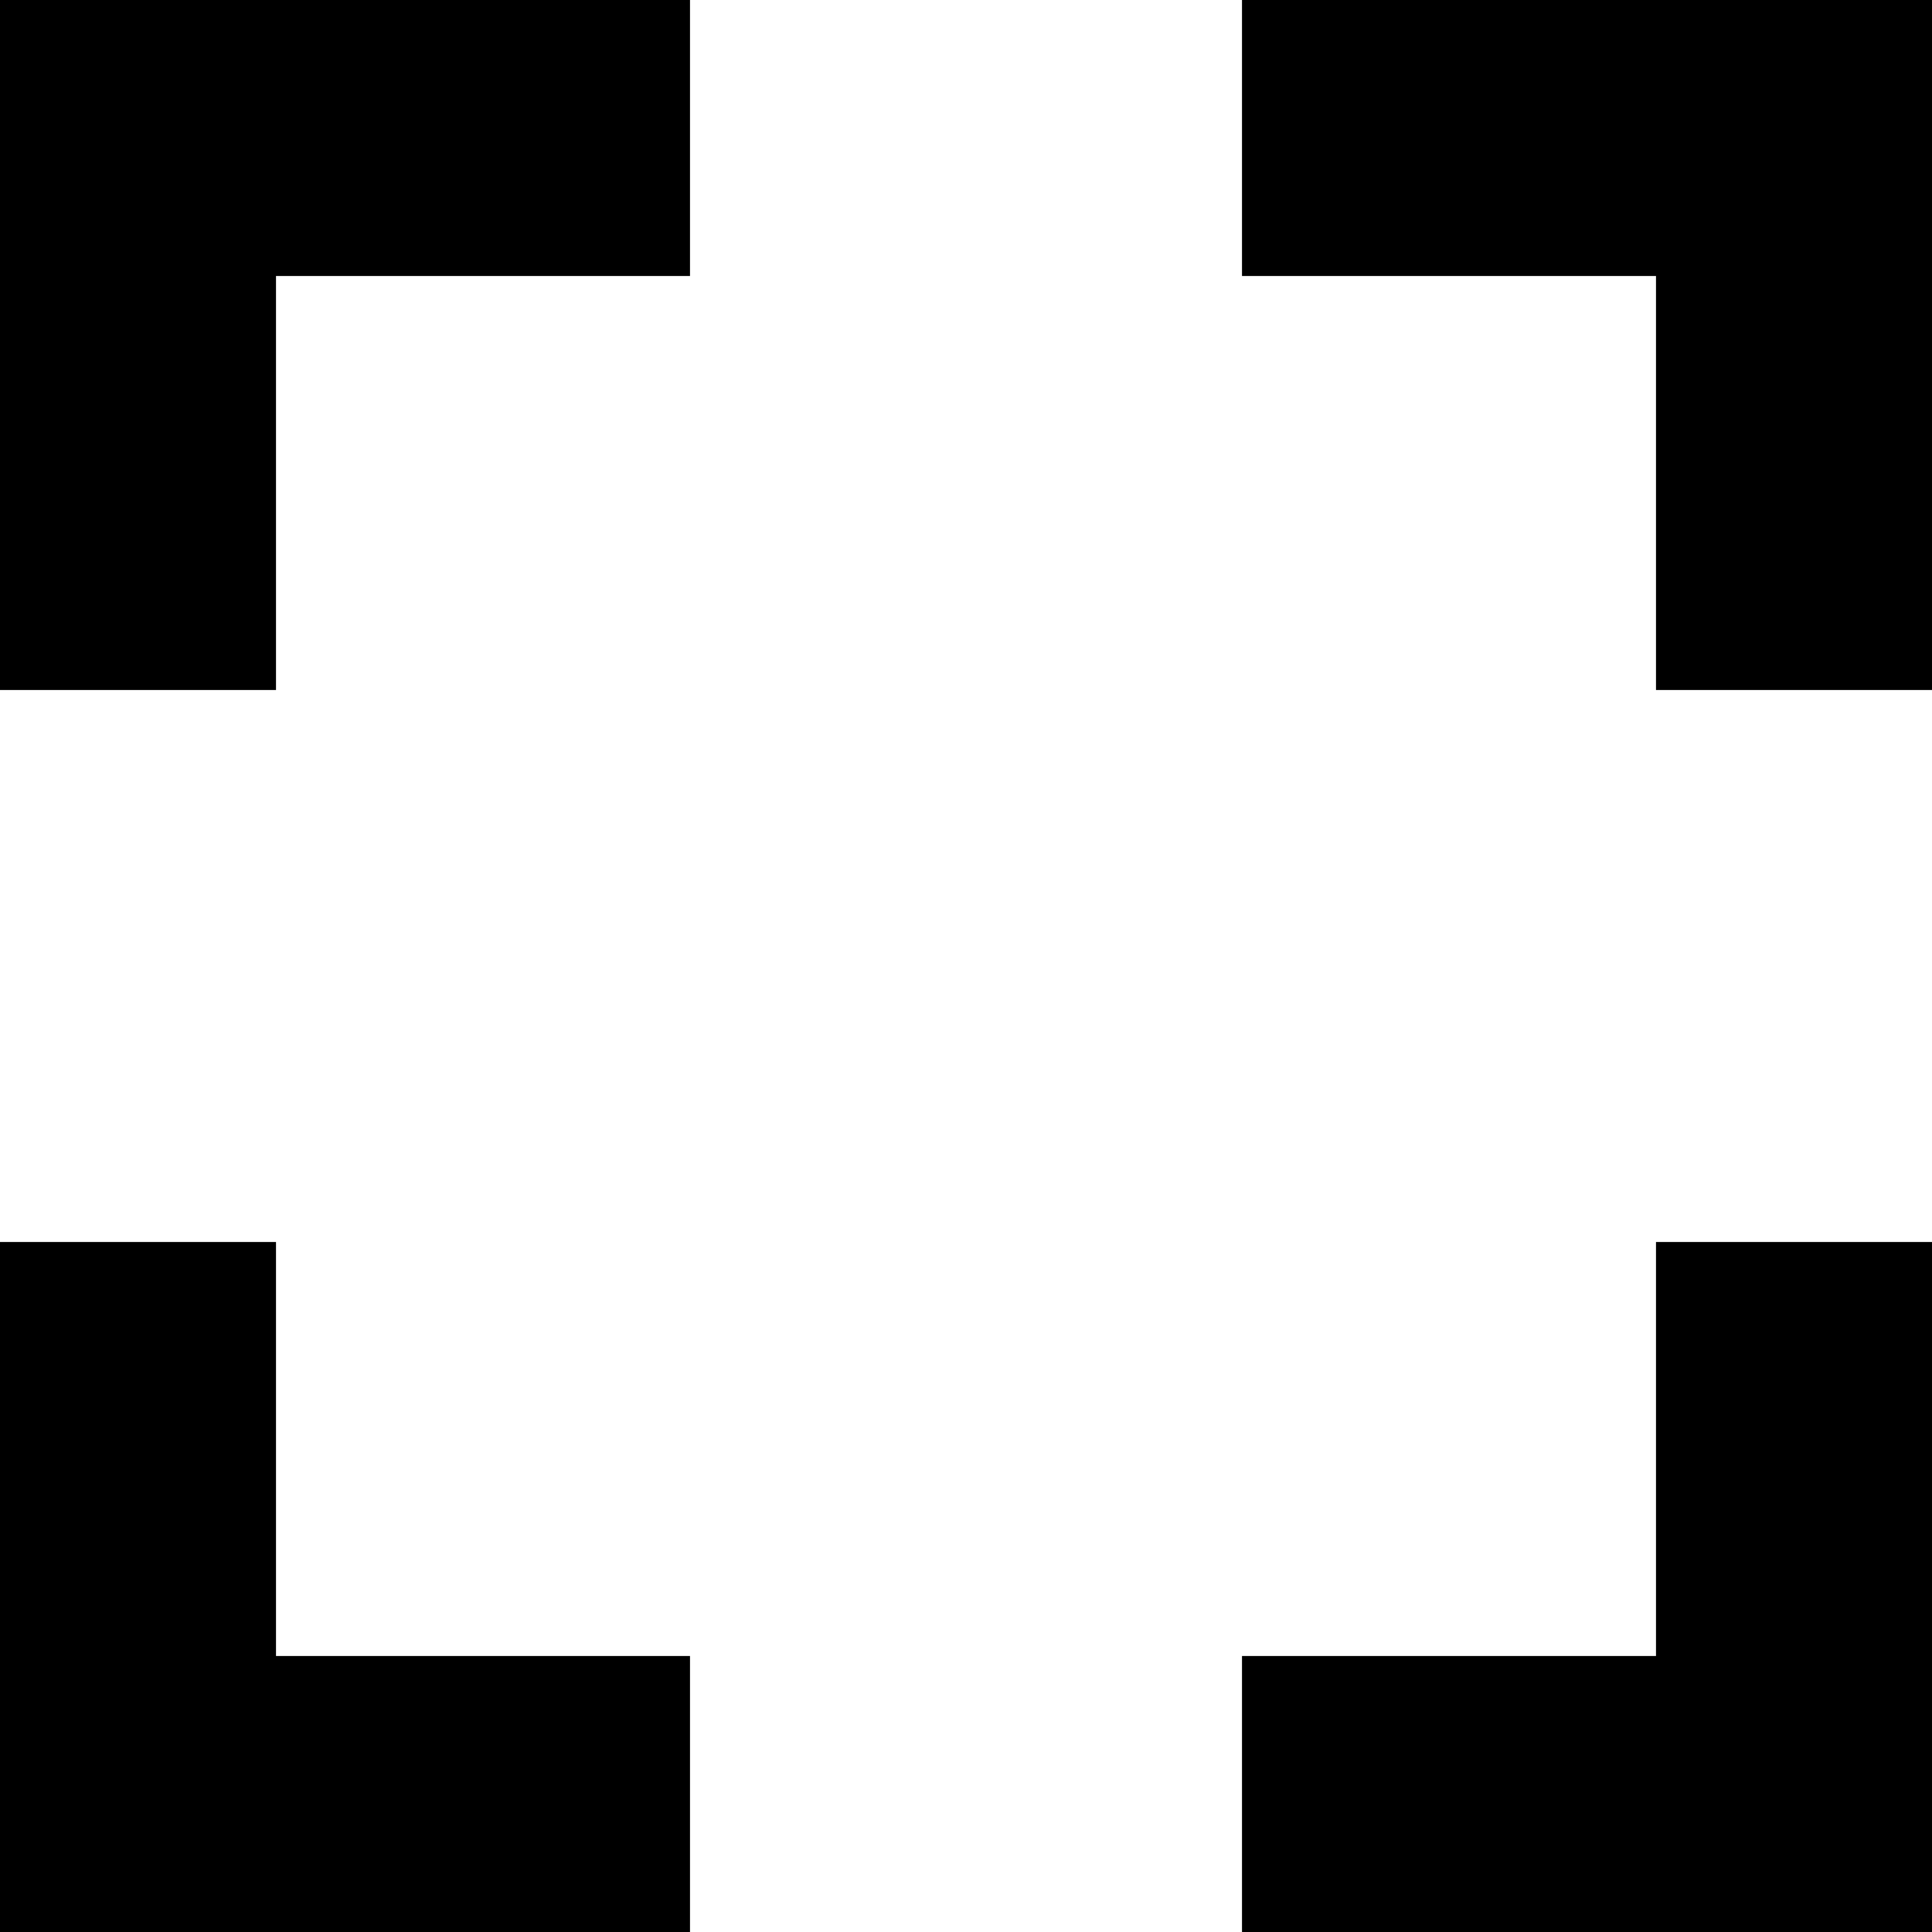
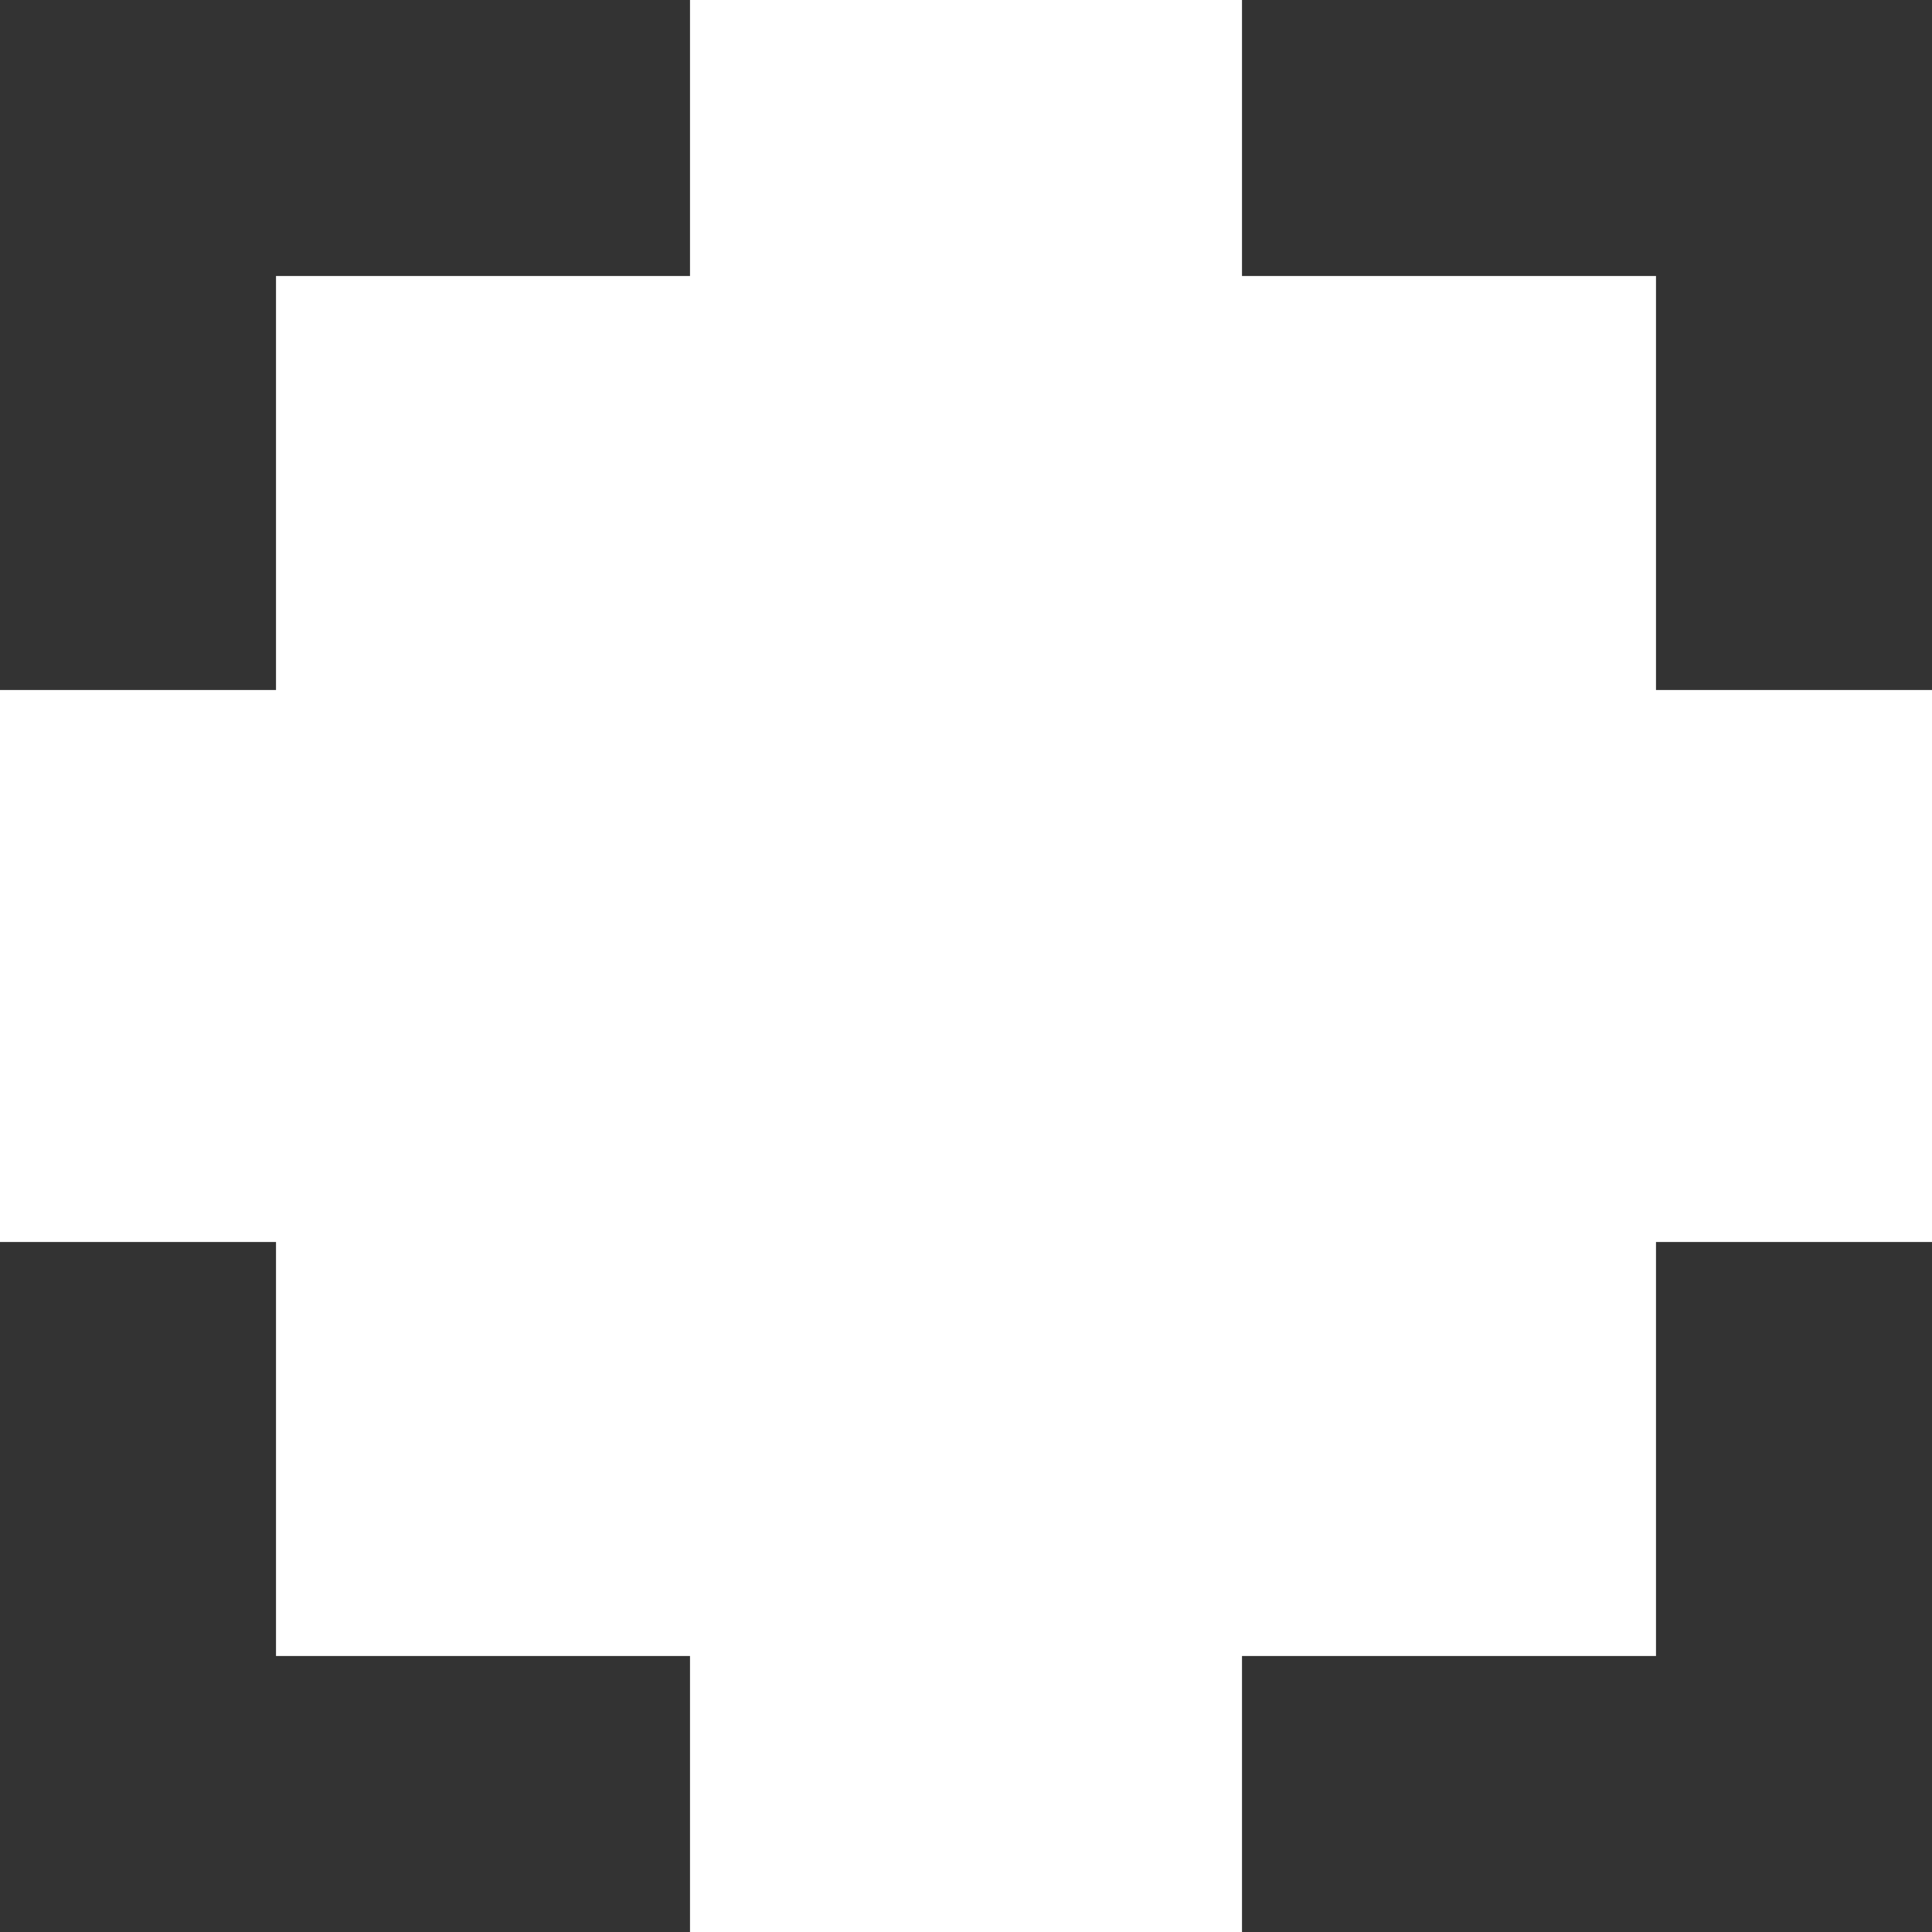
<svg xmlns="http://www.w3.org/2000/svg" version="1.1" id="Capa_1" x="0px" y="0px" viewBox="0 0 298.667 298.667" style="enable-background:new 0 0 298.667 298.667;" xml:space="preserve">
  <g>
    <g>
      <g>
-         <polygon points="42.667,192 0,192 0,298.667 106.667,298.667 106.667,256 42.667,256    " />
-         <polygon points="0,106.667 42.667,106.667 42.667,42.667 106.667,42.667 106.667,0 0,0    " />
-         <polygon points="192,0 192,42.667 256,42.667 256,106.667 298.667,106.667 298.667,0    " />
-         <polygon points="256,256 192,256 192,298.667 298.667,298.667 298.667,192 256,192    " />
+         <polygon style="fill:#333;" points="42.667,192 0,192 0,298.667 106.667,298.667 106.667,256 42.667,256    " />
+         <polygon style="fill:#333;" points="0,106.667 42.667,106.667 42.667,42.667 106.667,42.667 106.667,0 0,0    " />
+         <polygon style="fill:#333;" points="192,0 192,42.667 256,42.667 256,106.667 298.667,106.667 298.667,0    " />
+         <polygon style="fill:#333;" points="256,256 192,256 192,298.667 298.667,298.667 298.667,192 256,192    " />
      </g>
    </g>
  </g>
  <g>
</g>
  <g>
</g>
  <g>
</g>
  <g>
</g>
  <g>
</g>
  <g>
</g>
  <g>
</g>
  <g>
</g>
  <g>
</g>
  <g>
</g>
  <g>
</g>
  <g>
</g>
  <g>
</g>
  <g>
</g>
  <g>
</g>
</svg>
